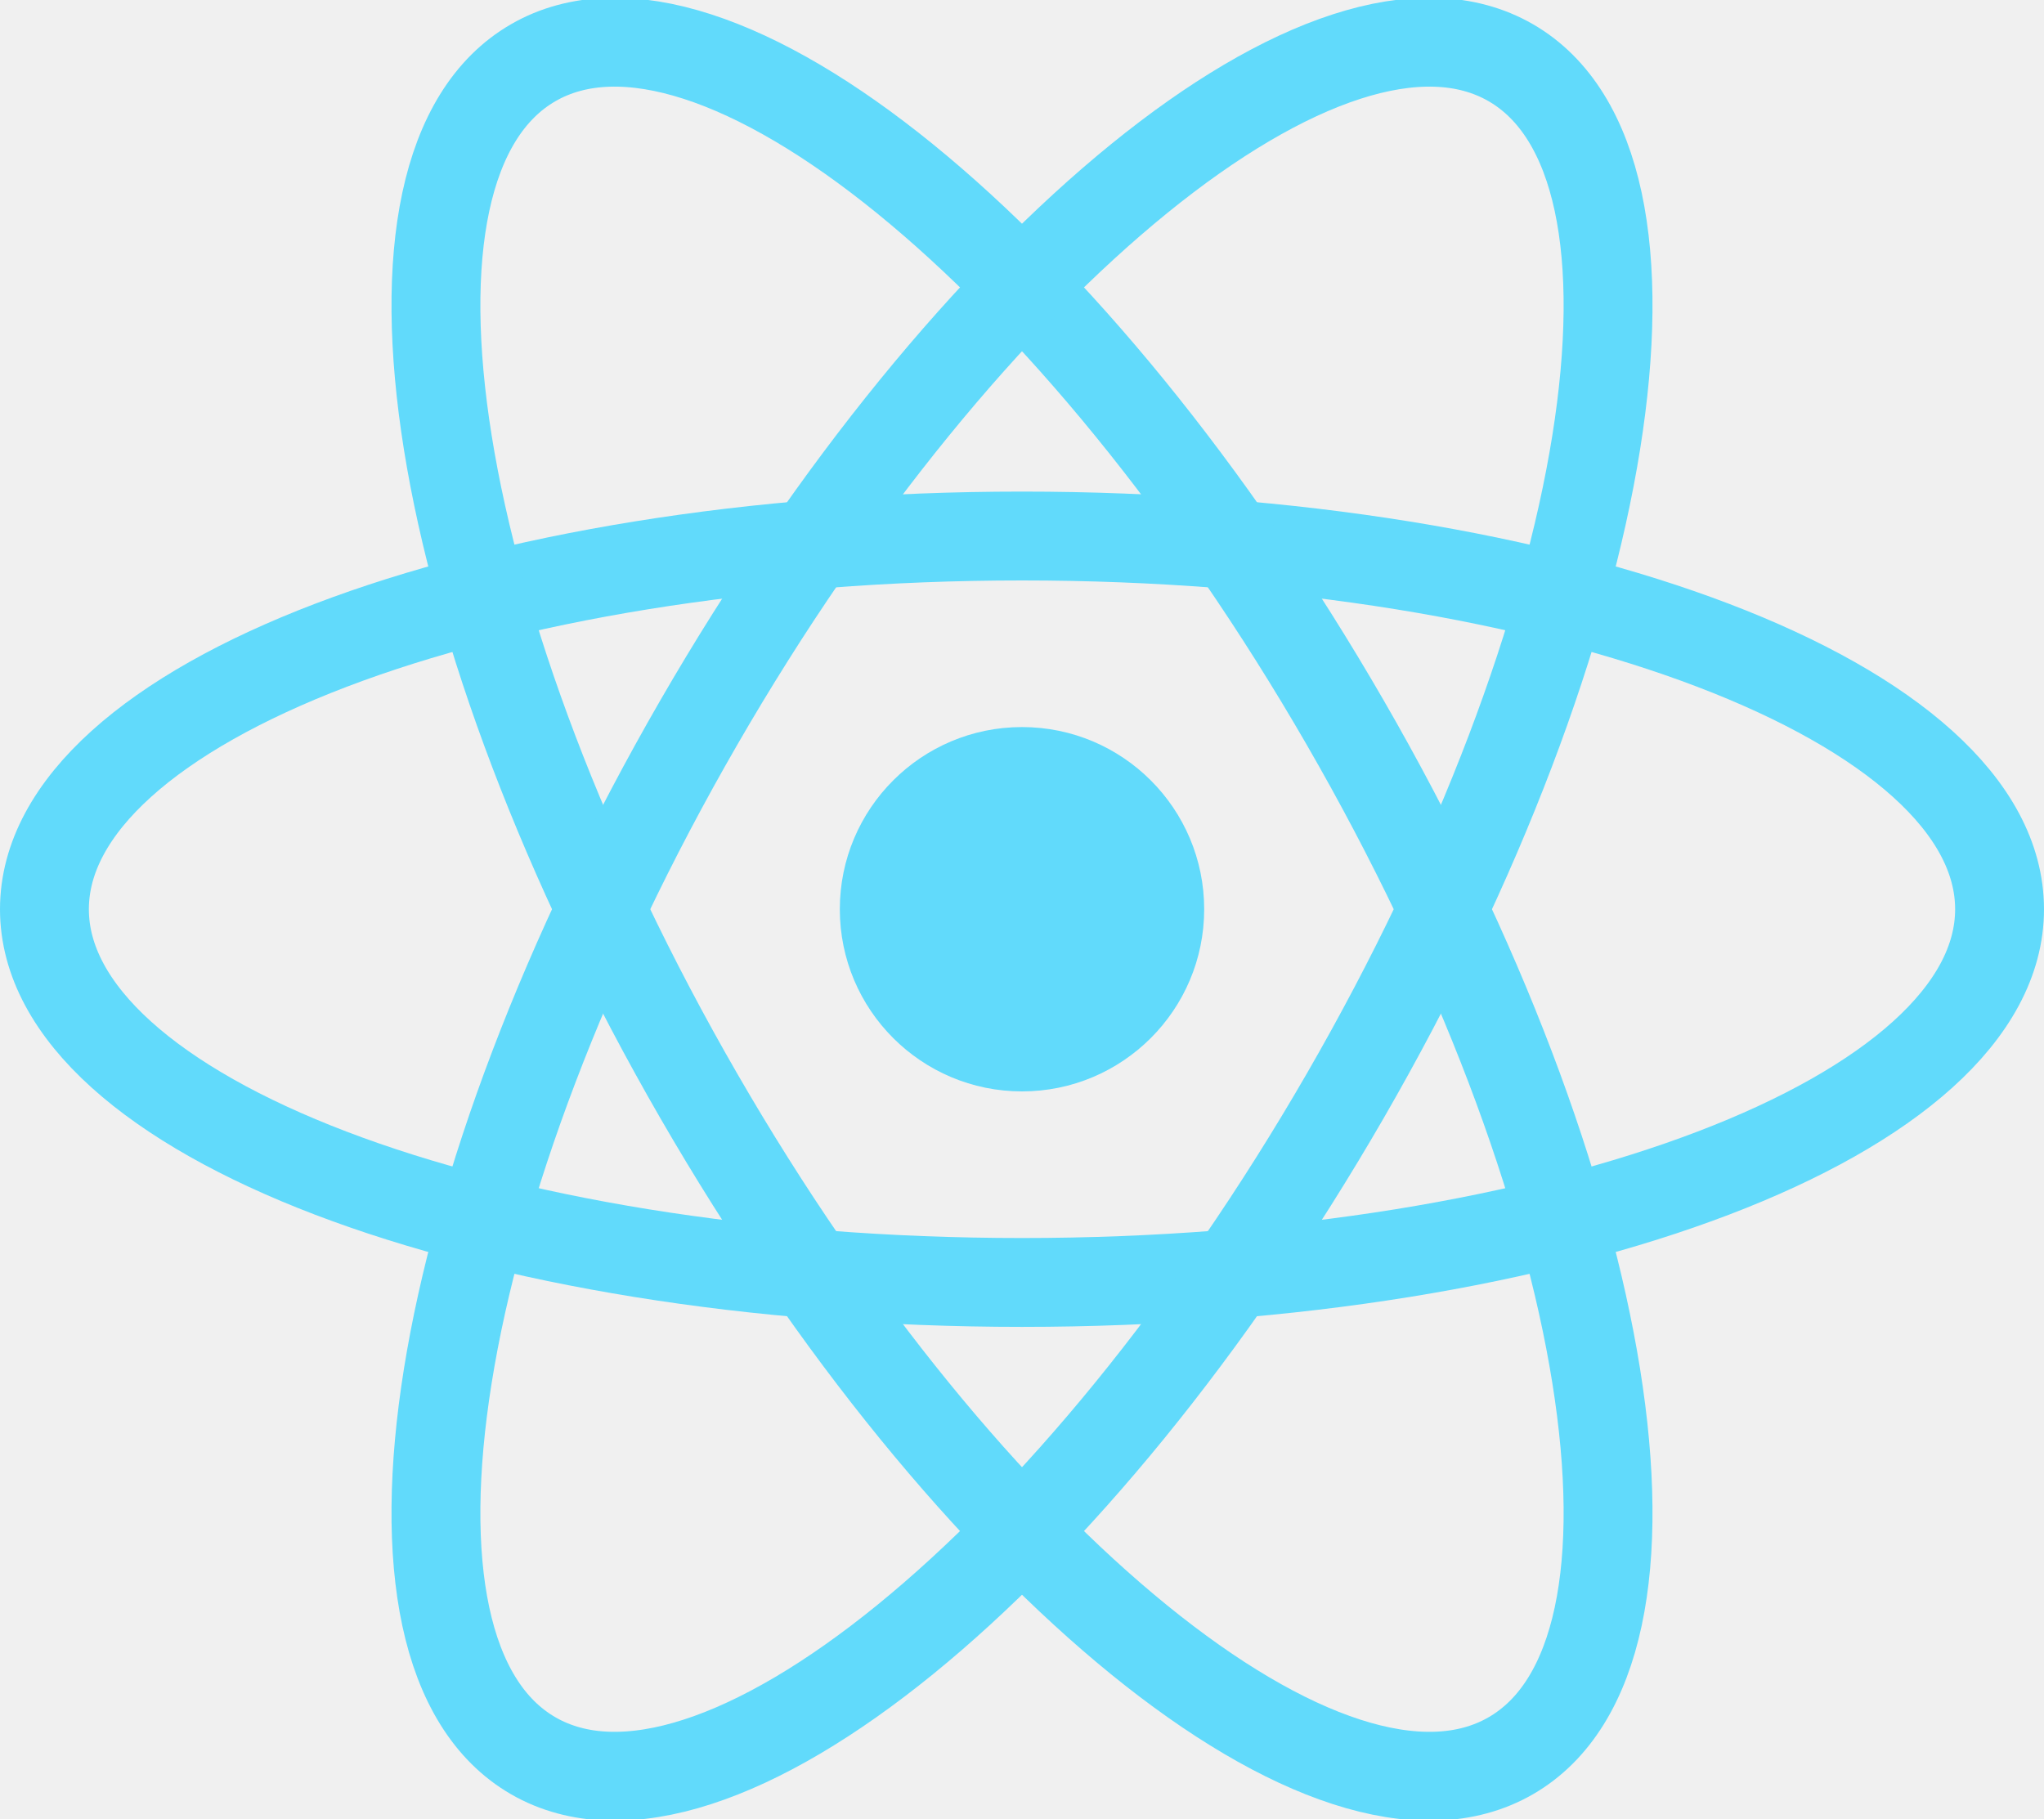
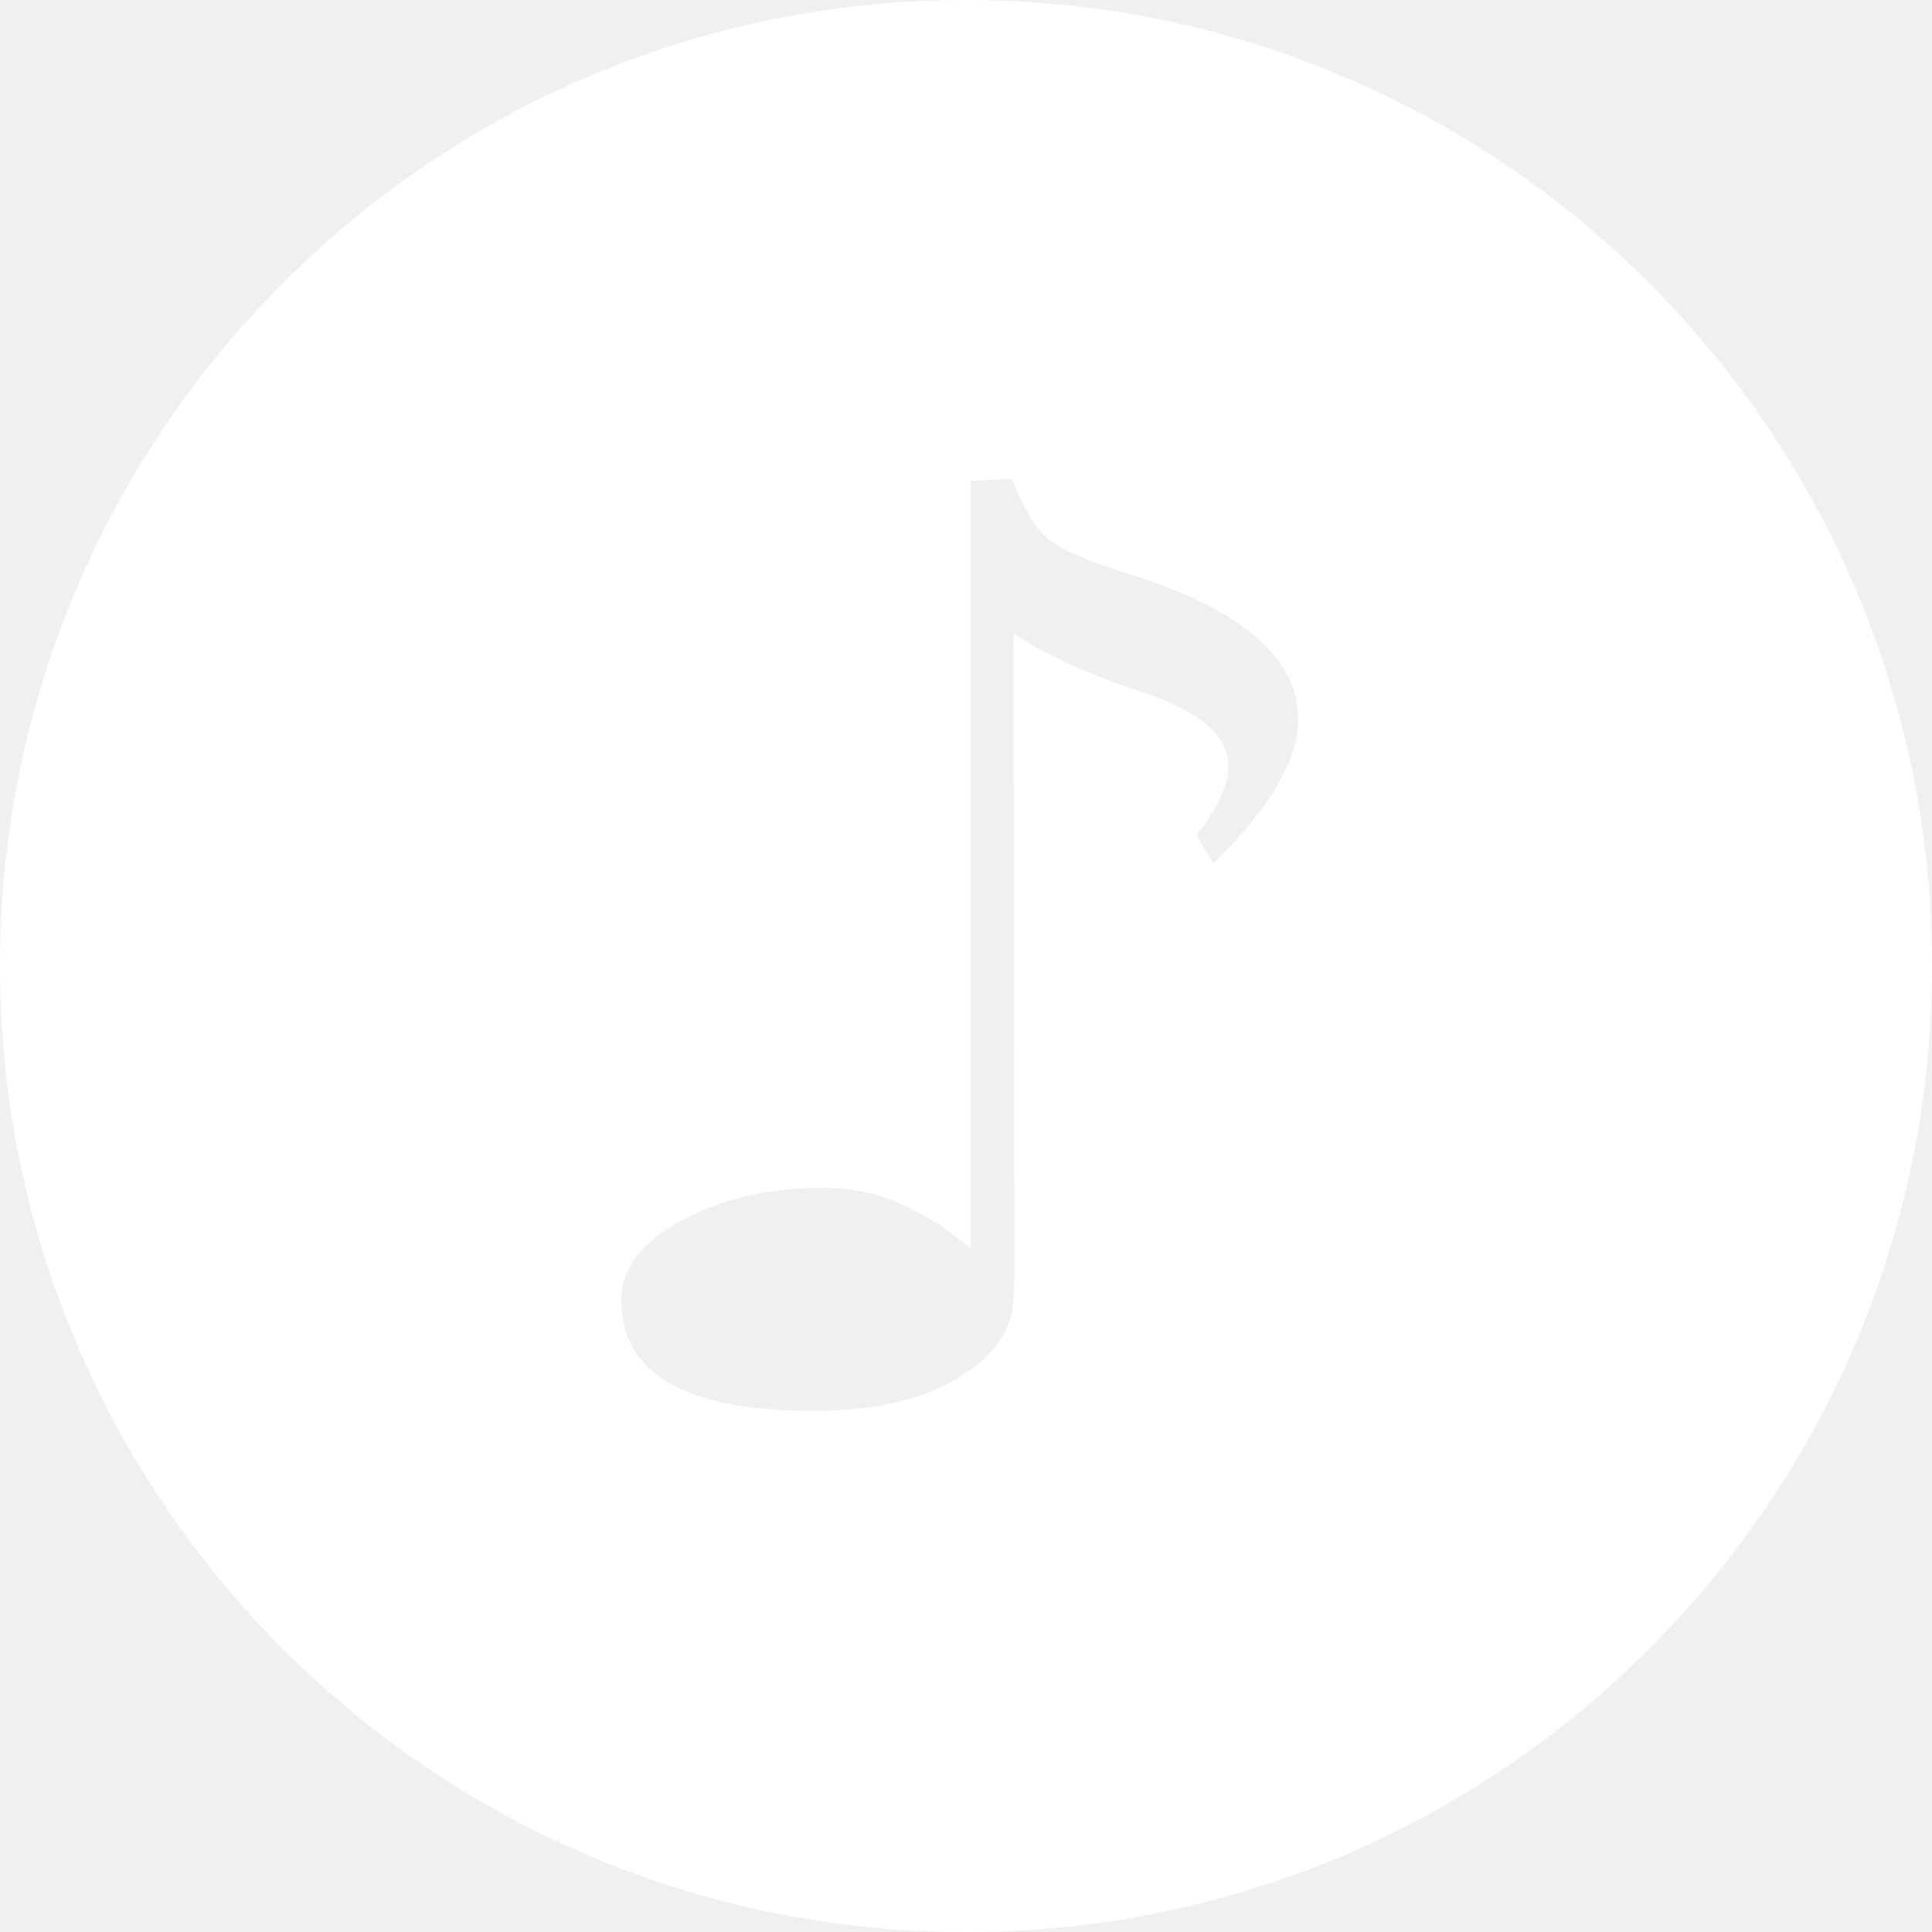
- <svg xmlns="http://www.w3.org/2000/svg" viewBox="-11.5 -10.232 23 20.463">
-   <circle cx="0" cy="0" r="2.05" fill="#61dafb" />
-   <g stroke="#61dafb" stroke-width="1" fill="none">
-     <ellipse rx="11" ry="4.2" />
-     <ellipse rx="11" ry="4.2" transform="rotate(60)" />
-     <ellipse rx="11" ry="4.2" transform="rotate(120)" />
-   </g>
+ <svg xmlns="http://www.w3.org/2000/svg" t="1546415013509" class="icon" style="" viewBox="0 0 1024 1024" version="1.1" p-id="8438" width="50" height="50">
+   <defs>
+     <style type="text/css" />
+   </defs>
+   <path d="M1024 512c0-282.764-229.236-512-512-512C229.236 0 0 229.236 0 512c0 282.764 229.236 512 512 512C794.764 1024 1024 794.764 1024 512zM430.545 747.799c-67.491 0-101.19-19.596-101.19-58.787 0-16.431 10.566-30.487 31.744-42.077 21.178-11.59 46.499-17.408 76.009-17.408 26.624 0 52.364 10.752 77.265 32.303L514.374 254.836l22.109-1.071c5.539 14.988 11.683 25.367 18.292 31.185 6.656 5.818 19.27 11.59 37.888 17.408 63.581 19.084 95.418 45.335 95.418 78.708 0 21.783-14.988 47.29-44.963 76.521l-9.076-14.895c11.357-14.289 17.036-26.484 17.036-36.631 0-15.732-14.522-28.532-43.52-38.447-29.51-9.681-52.969-20.294-70.377-31.93l0.372 321.024 0 18.479c0 10.38-0.465 17.548-1.443 21.411-3.631 14.522-14.708 26.671-33.187 36.445C484.445 742.912 460.288 747.799 430.545 747.799z" p-id="8439" fill="#ffffff" />
</svg>
